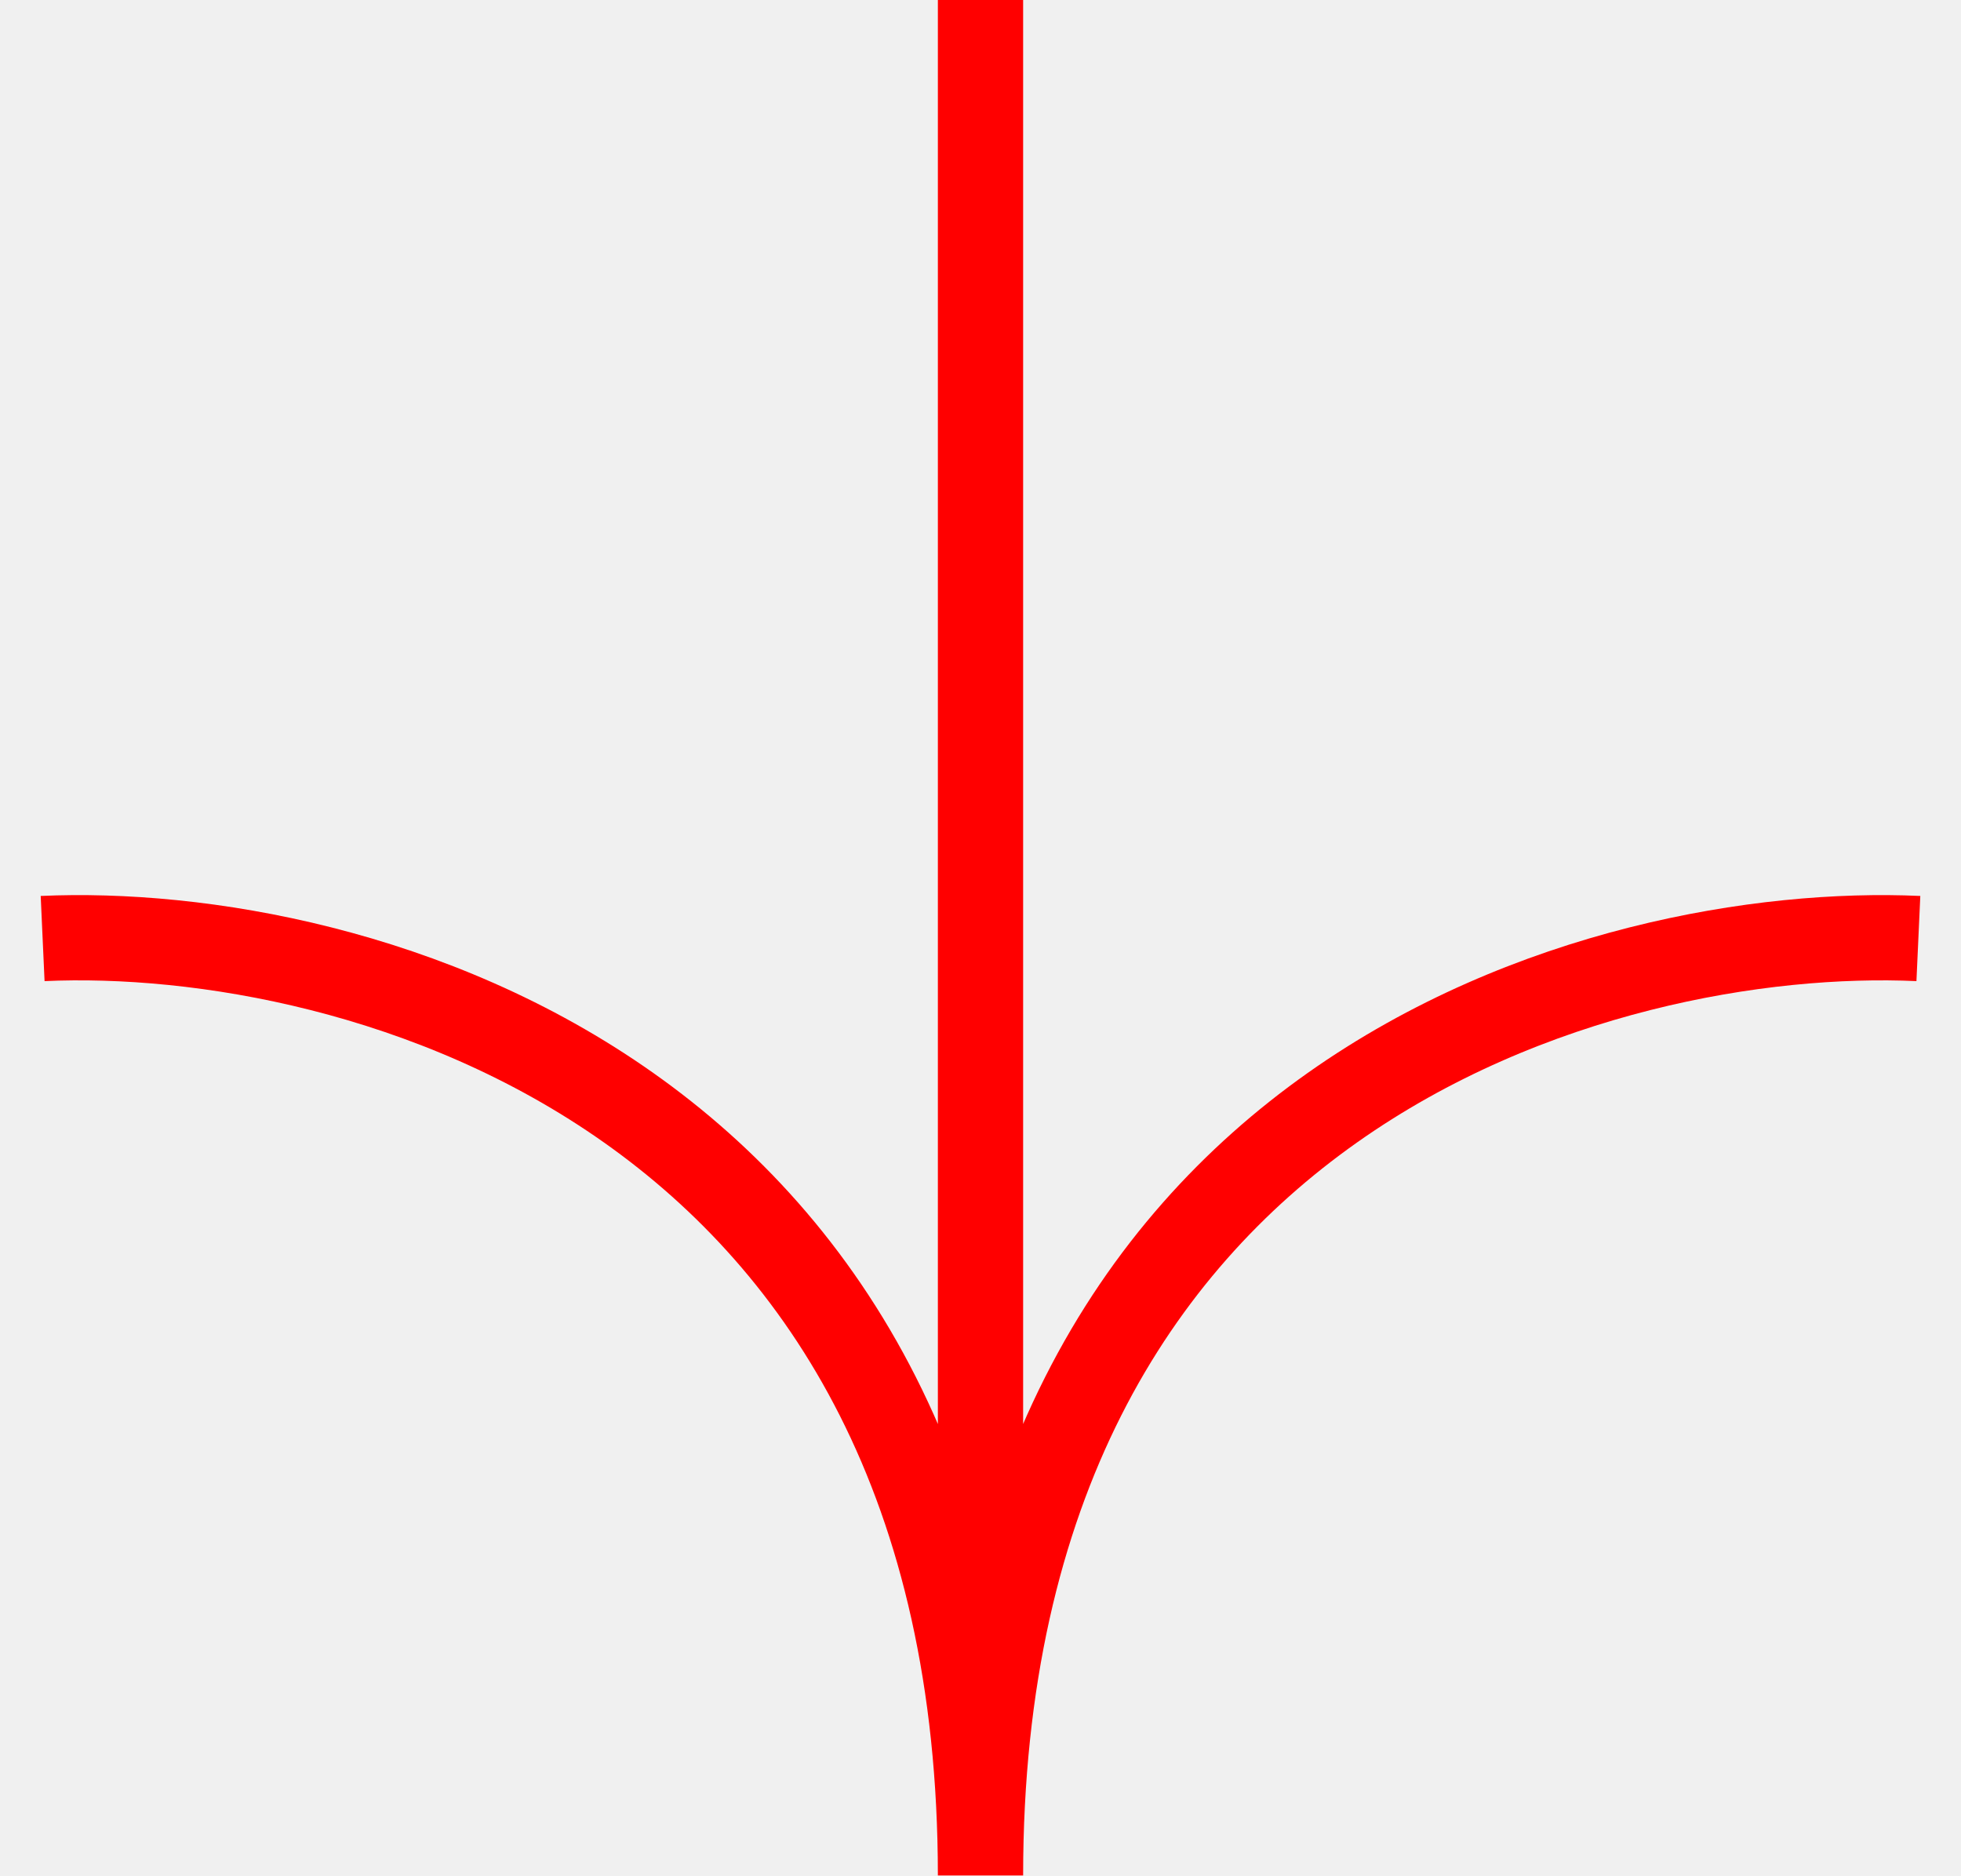
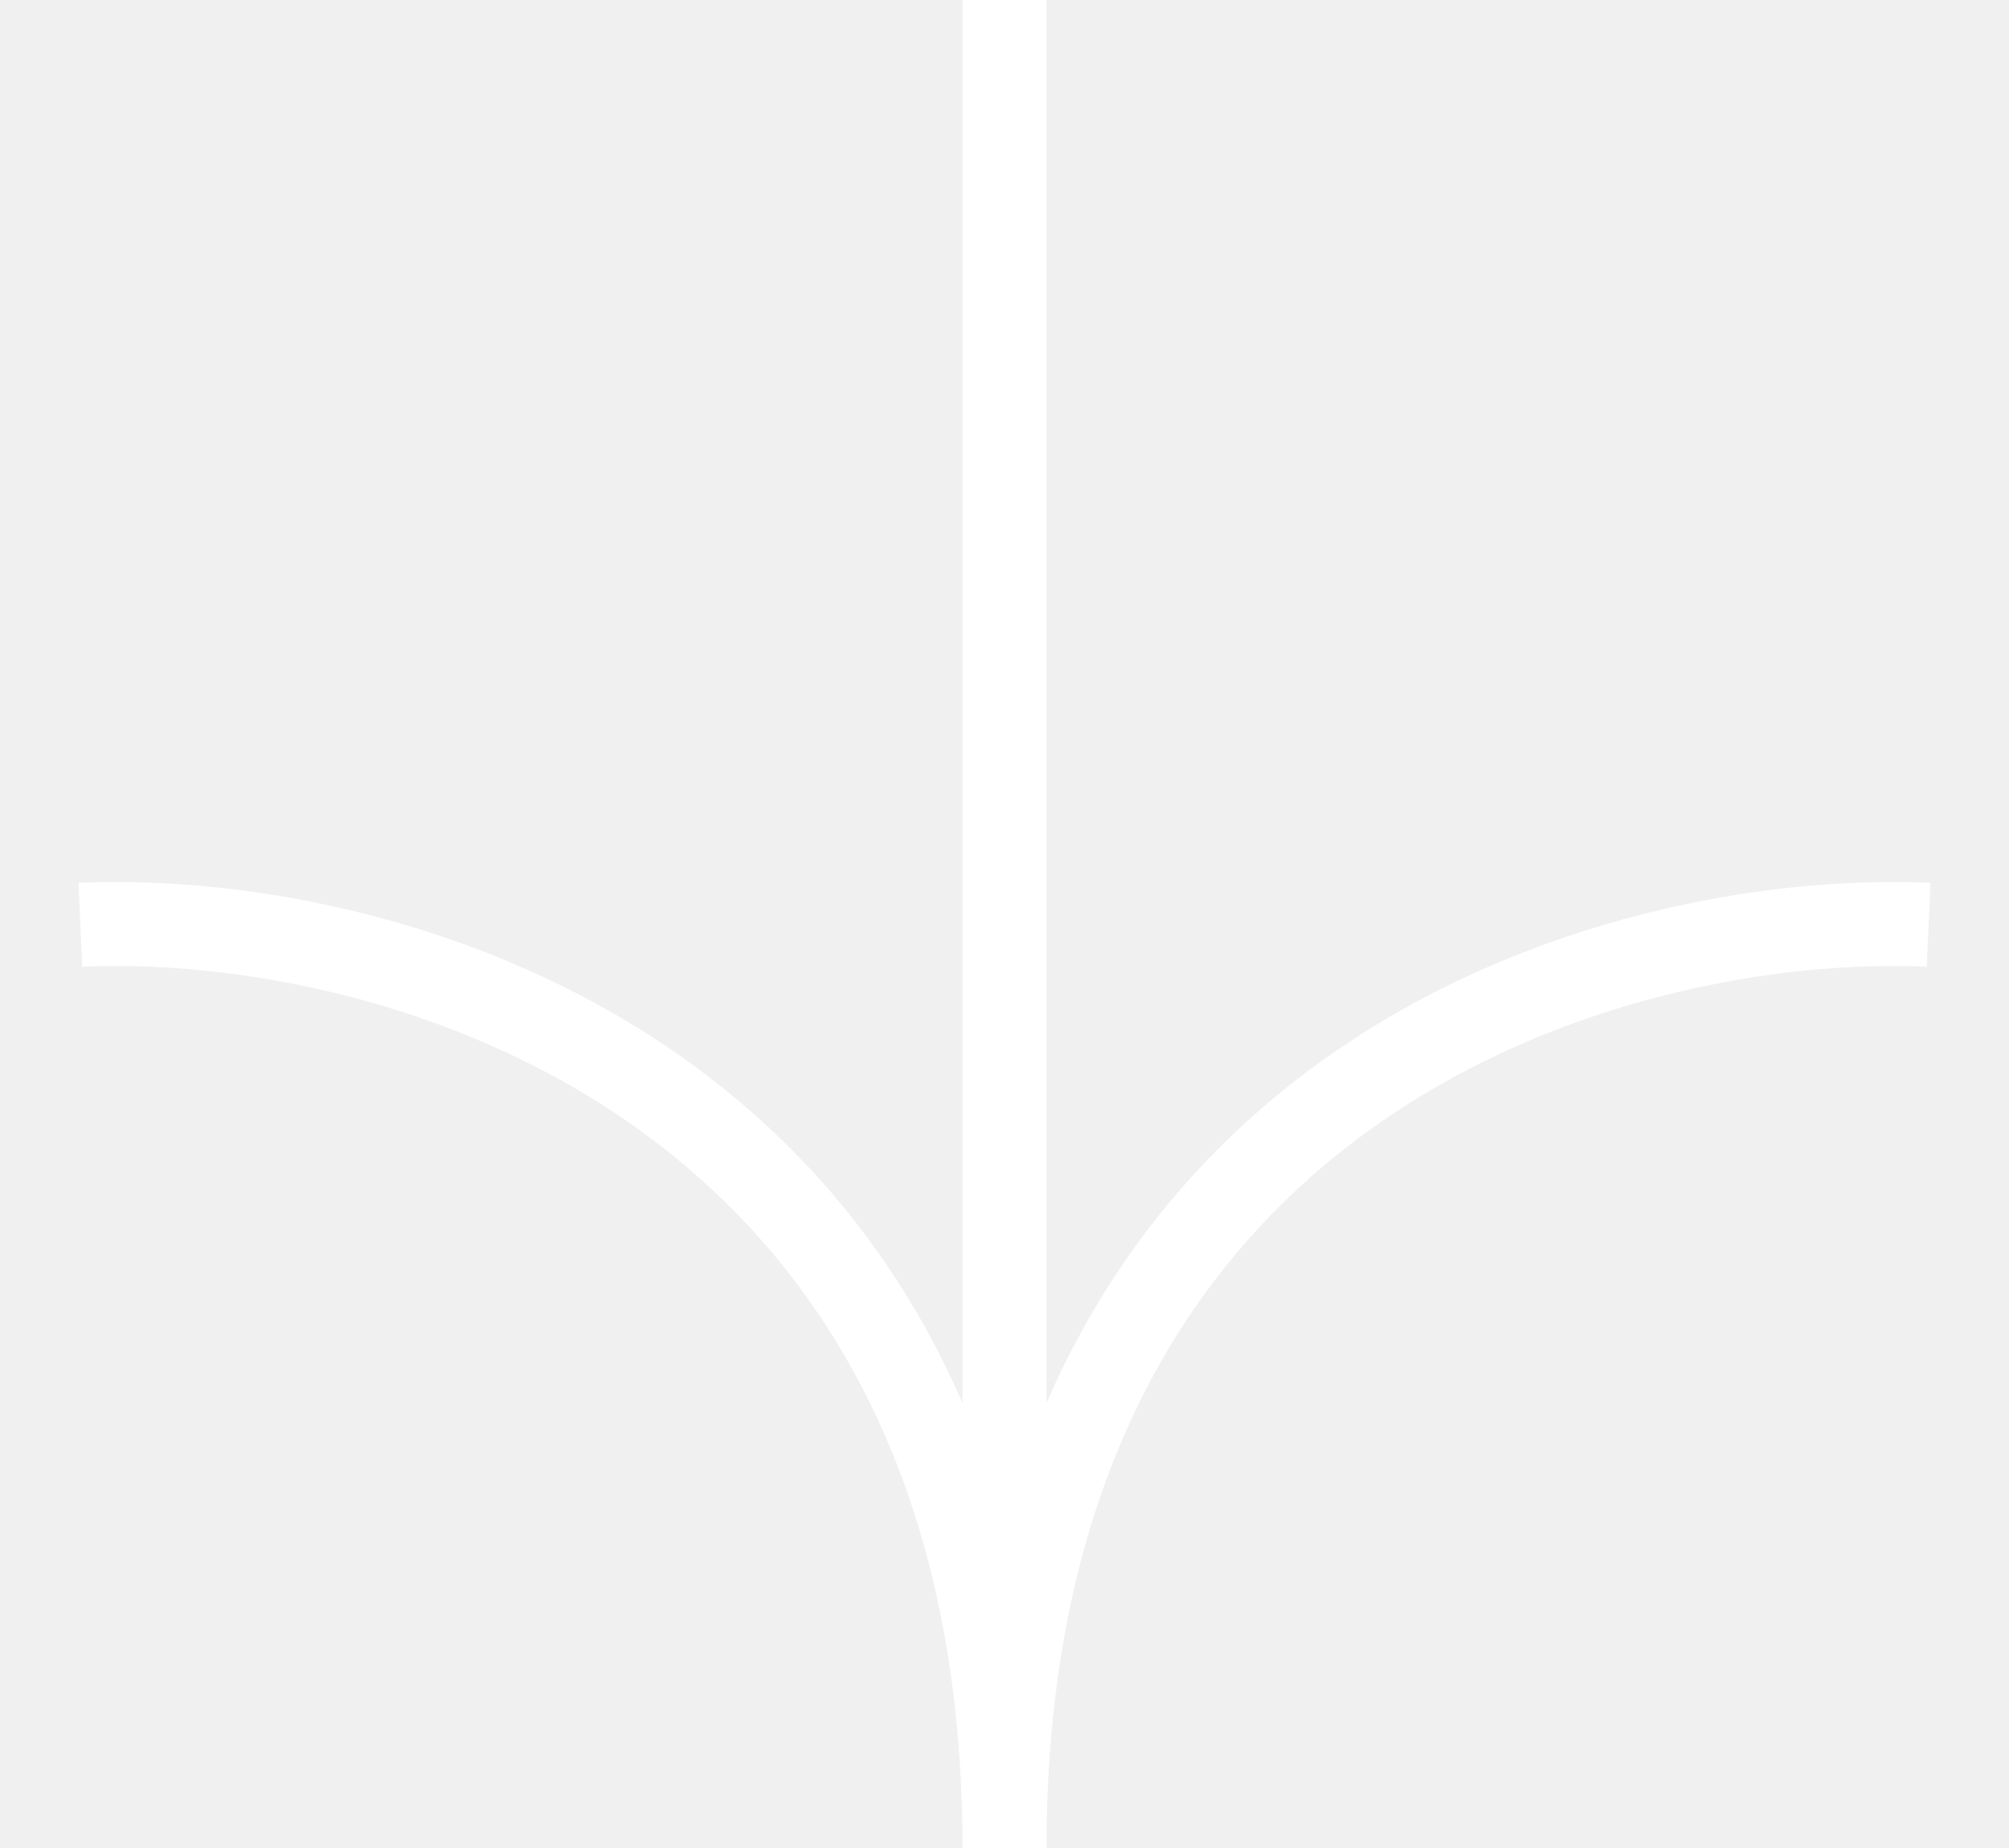
- <svg xmlns="http://www.w3.org/2000/svg" width="46" height="44" viewBox="0 0 46 44">
-   <g fill="none" stroke="red" stroke-width="2">
+ <svg xmlns="http://www.w3.org/2000/svg" width="25" height="23" viewBox="0 0 46 44">
+   <g fill="none" stroke="#ffffff" stroke-width="2">
    <path d="M1 22.019C8.333 21.686 23 25.616 23 44M23 44V0M45 22.019C37.667 21.686 23 25.616 23 44" />
  </g>
</svg>
